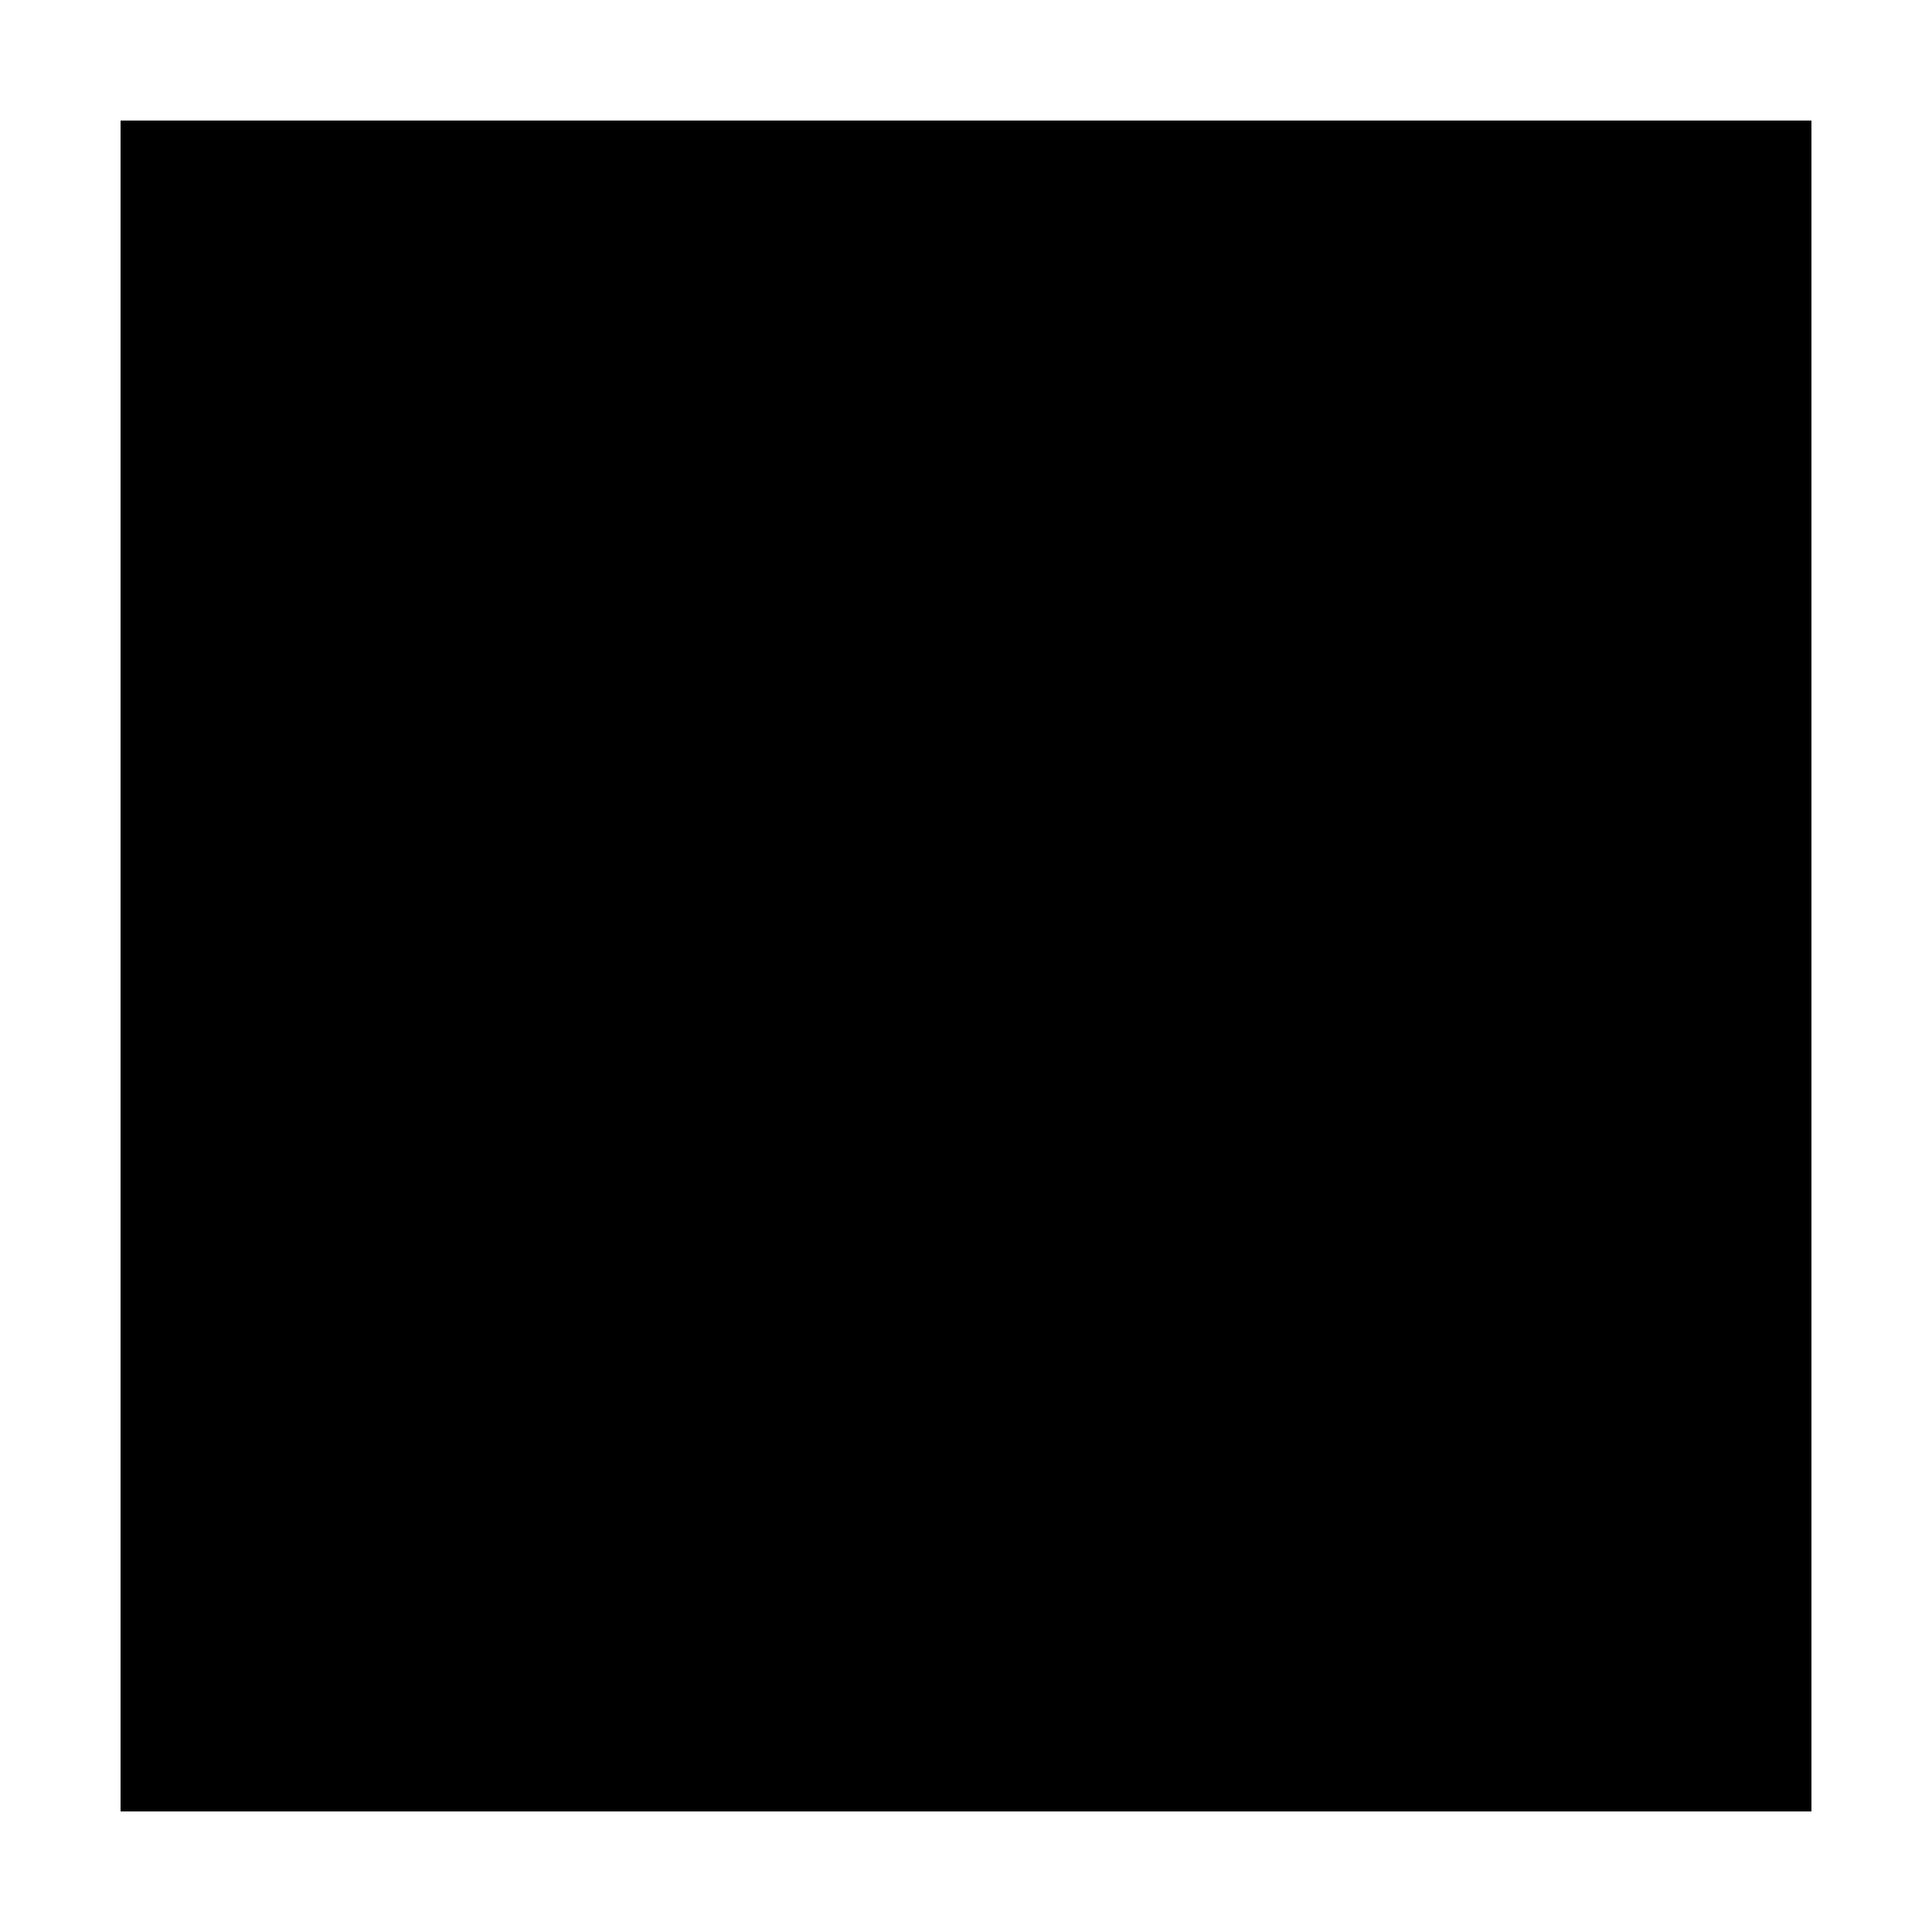
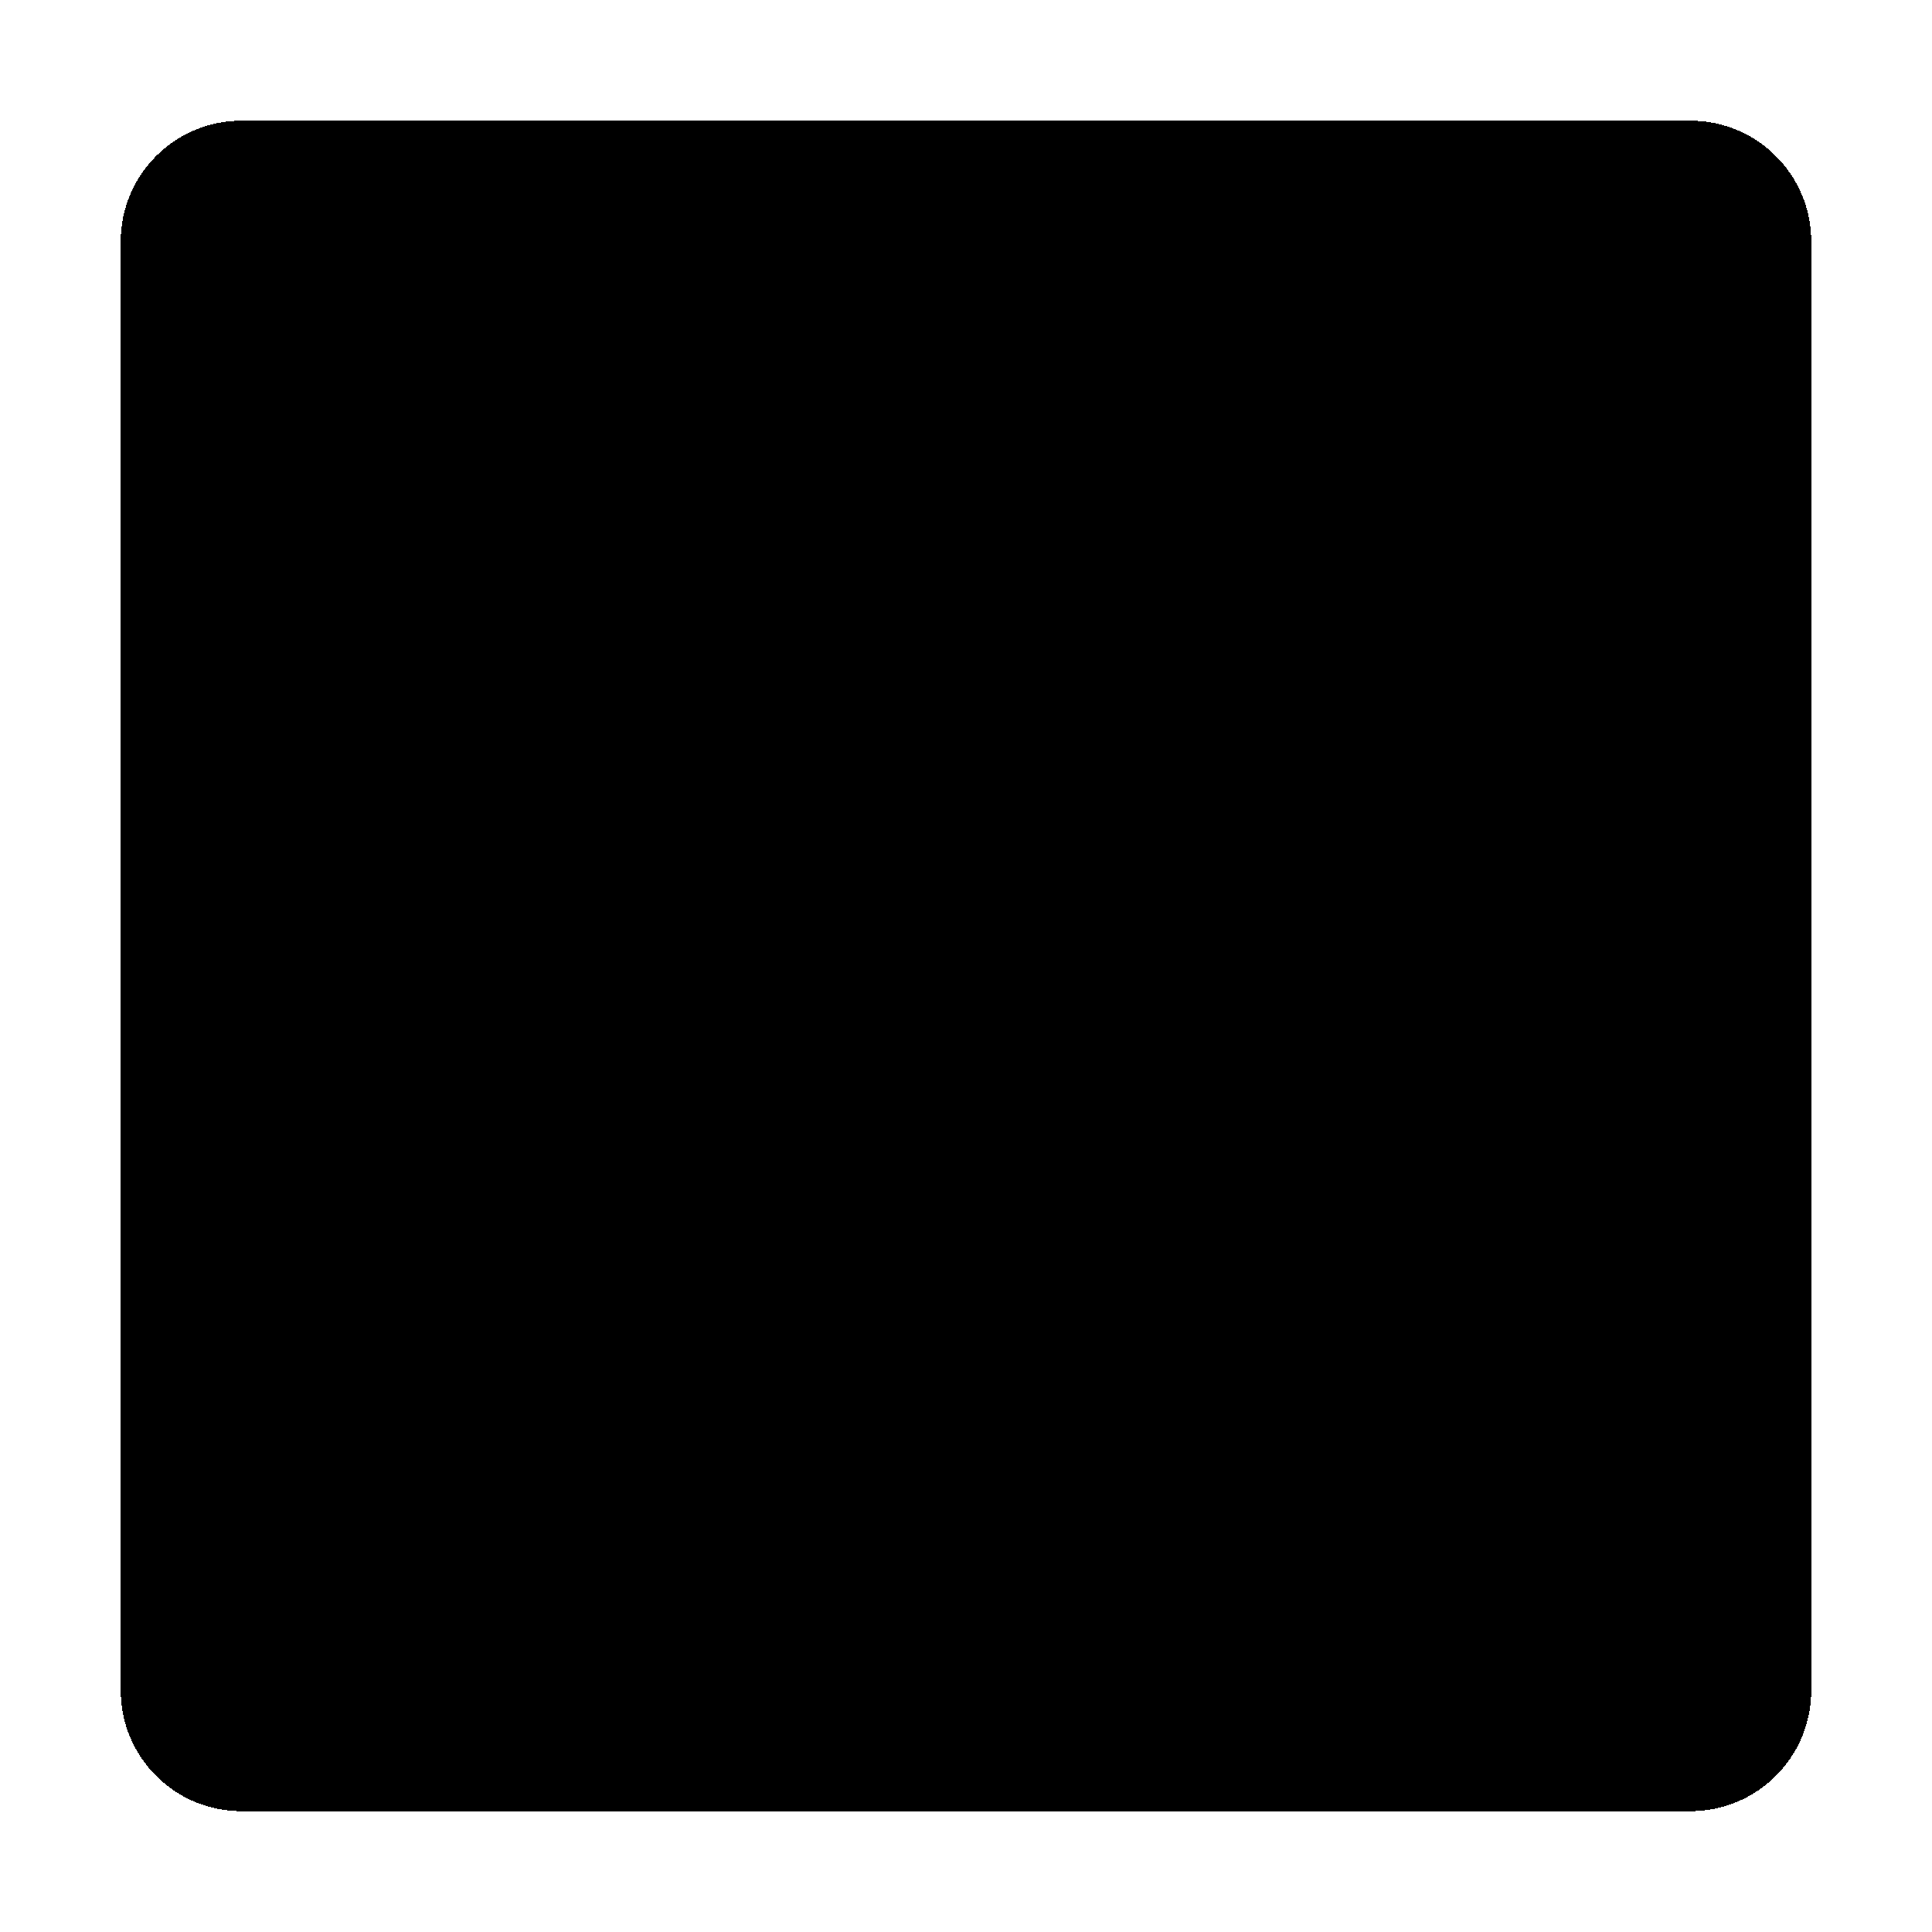
<svg xmlns="http://www.w3.org/2000/svg" xmlns:xlink="http://www.w3.org/1999/xlink" width="16" height="16" id="svg2" version="1.1" shape-rendering="crispEdges">
  <defs id="defs4">
    <linearGradient id="linearGradient5306">
      <stop style="stop-color:#ffffff;stop-opacity:0.099;" offset="0" id="stop5308" />
      <stop style="stop-color:#ffffff;stop-opacity:0;" offset="1" id="stop5310" />
    </linearGradient>
    <linearGradient id="linearGradient5290">
      <stop style="stop-color:#00ffff;stop-opacity:0.098;" offset="0" id="stop5292" />
      <stop id="stop6740" offset="0.5" style="stop-color:#00ff7f;stop-opacity:0.047;" />
      <stop style="stop-color:#00ff00;stop-opacity:0;" offset="1" id="stop5294" />
    </linearGradient>
    <linearGradient id="linearGradient5188">
      <stop style="stop-color:#64b5f6;stop-opacity:0.247;" offset="0" id="stop5198" />
      <stop style="stop-color:#64b5f6;stop-opacity:0;" offset="1" id="stop5192" />
    </linearGradient>
    <linearGradient id="linearGradient3975">
      <stop style="stop-color:#ff5555;stop-opacity:1;" offset="0" id="stop3977" />
    </linearGradient>
    <linearGradient id="linearGradient3969">
      <stop style="stop-color:#87cdde;stop-opacity:1;" offset="0" id="stop3971" />
    </linearGradient>
    <filter id="filter3945" x="0" y="6" width="1.2" style="color-interpolation-filters:sRGB">
      <feDiffuseLighting id="feDiffuseLighting3947" lighting-color="#fdfdfd" surfaceScale="121.495" diffuseConstant="28.448" />
    </filter>
    <filter id="filter3979" style="color-interpolation-filters:sRGB">
      <feFlood flood-opacity="0.2" flood-color="rgb(0,0,0)" result="flood" id="feFlood3981" />
      <feComposite in="flood" in2="SourceGraphic" operator="in" result="composite1" id="feComposite3983" />
      <feGaussianBlur stdDeviation="6" result="blur" id="feGaussianBlur3985" />
      <feOffset dx="0" dy="6" result="offset" id="feOffset3987" />
      <feComposite in="SourceGraphic" in2="offset" operator="over" result="fbSourceGraphic" id="feComposite3989" />
      <feColorMatrix result="fbSourceGraphicAlpha" in="fbSourceGraphic" values="0 0 0 -1 0 0 0 0 -1 0 0 0 0 -1 0 0 0 0 1 0" id="feColorMatrix3991" />
      <feFlood id="feFlood3993" flood-opacity="0.2" flood-color="rgb(0,0,0)" result="flood" in="fbSourceGraphic" />
      <feComposite id="feComposite3995" in2="fbSourceGraphic" in="flood" operator="in" result="composite1" />
      <feGaussianBlur id="feGaussianBlur3997" stdDeviation="6" result="blur" />
      <feOffset id="feOffset3999" dx="0" dy="6" result="offset" />
      <feComposite id="feComposite4001" in2="offset" in="fbSourceGraphic" operator="over" result="composite2" />
    </filter>
    <filter style="color-interpolation-filters:sRGB" id="filter3876">
      <feFlood flood-opacity="0.2" flood-color="rgb(0,0,0)" result="flood" id="feFlood3878" />
      <feComposite in="flood" in2="SourceGraphic" operator="in" result="composite1" id="feComposite3880" />
      <feGaussianBlur stdDeviation="6" result="blur" id="feGaussianBlur3882" />
      <feOffset dx="0" dy="6" result="offset" id="feOffset3884" />
      <feComposite in="SourceGraphic" in2="offset" operator="over" result="fbSourceGraphic" id="feComposite3886" />
      <feColorMatrix result="fbSourceGraphicAlpha" in="fbSourceGraphic" values="0 0 0 -1 0 0 0 0 -1 0 0 0 0 -1 0 0 0 0 1 0" id="feColorMatrix3888" />
      <feFlood id="feFlood3890" flood-opacity="0.397" flood-color="rgb(0,0,0)" result="flood" in="fbSourceGraphic" />
      <feComposite id="feComposite3892" in2="fbSourceGraphic" in="flood" operator="in" result="composite1" />
      <feGaussianBlur id="feGaussianBlur3894" stdDeviation="19.2" result="blur" />
      <feOffset id="feOffset3896" dx="0" dy="6" result="offset" />
      <feComposite id="feComposite3898" in2="offset" in="fbSourceGraphic" operator="over" result="fbSourceGraphic" />
      <feColorMatrix result="fbSourceGraphicAlpha" in="fbSourceGraphic" values="0 0 0 -1 0 0 0 0 -1 0 0 0 0 -1 0 0 0 0 1 0" id="feColorMatrix3900" />
      <feFlood id="feFlood3902" flood-opacity="0.8" flood-color="rgb(0,0,0)" result="flood" in="fbSourceGraphic" />
      <feComposite id="feComposite3904" in2="fbSourceGraphic" in="flood" operator="in" result="composite1" />
      <feGaussianBlur id="feGaussianBlur3906" stdDeviation="19.2" result="blur" />
      <feOffset id="feOffset3908" dx="0" dy="6" result="offset" />
      <feComposite id="feComposite3910" in2="offset" in="fbSourceGraphic" operator="over" result="fbSourceGraphic" />
      <feColorMatrix result="fbSourceGraphicAlpha" in="fbSourceGraphic" values="0 0 0 -1 0 0 0 0 -1 0 0 0 0 -1 0 0 0 0 1 0" id="feColorMatrix3912" />
      <feFlood id="feFlood3914" flood-opacity="0.8" flood-color="rgb(0,0,0)" result="flood" in="fbSourceGraphic" />
      <feComposite id="feComposite3916" in2="fbSourceGraphic" in="flood" operator="in" result="composite1" />
      <feGaussianBlur id="feGaussianBlur3918" stdDeviation="26.1" result="blur" />
      <feOffset id="feOffset3920" dx="0" dy="6" result="offset" />
      <feComposite id="feComposite3922" in2="offset" in="fbSourceGraphic" operator="over" result="fbSourceGraphic" />
      <feColorMatrix result="fbSourceGraphicAlpha" in="fbSourceGraphic" values="0 0 0 -1 0 0 0 0 -1 0 0 0 0 -1 0 0 0 0 1 0" id="feColorMatrix3924" />
      <feFlood id="feFlood3926" flood-opacity="0.8" flood-color="rgb(0,0,0)" result="flood" in="fbSourceGraphic" />
      <feComposite id="feComposite3928" in2="fbSourceGraphic" in="flood" operator="in" result="composite1" />
      <feGaussianBlur id="feGaussianBlur3930" stdDeviation="35.7" result="blur" />
      <feOffset id="feOffset3932" dx="0" dy="6" result="offset" />
      <feComposite id="feComposite3934" in2="offset" in="fbSourceGraphic" operator="over" result="fbSourceGraphic" />
      <feColorMatrix result="fbSourceGraphicAlpha" in="fbSourceGraphic" values="0 0 0 -1 0 0 0 0 -1 0 0 0 0 -1 0 0 0 0 1 0" id="feColorMatrix3936" />
      <feFlood id="feFlood3938" flood-opacity="0.8" flood-color="rgb(0,0,0)" result="flood" in="fbSourceGraphic" />
      <feComposite id="feComposite3940" in2="fbSourceGraphic" in="flood" operator="in" result="composite1" />
      <feGaussianBlur id="feGaussianBlur3942" stdDeviation="6" result="blur" />
      <feOffset id="feOffset3944" dx="0" dy="6" result="offset" />
      <feComposite id="feComposite3946" in2="offset" in="fbSourceGraphic" operator="over" result="fbSourceGraphic" />
      <feColorMatrix result="fbSourceGraphicAlpha" in="fbSourceGraphic" values="0 0 0 -1 0 0 0 0 -1 0 0 0 0 -1 0 0 0 0 1 0" id="feColorMatrix3948" />
      <feFlood id="feFlood3950" flood-opacity="0.8" flood-color="rgb(0,0,0)" result="flood" in="fbSourceGraphic" />
      <feComposite id="feComposite3952" in2="fbSourceGraphic" in="flood" operator="in" result="composite1" />
      <feGaussianBlur id="feGaussianBlur3954" stdDeviation="21.7" result="blur" />
      <feOffset id="feOffset3956" dx="0" dy="6" result="offset" />
      <feComposite id="feComposite3958" in2="offset" in="fbSourceGraphic" operator="over" result="fbSourceGraphic" />
      <feColorMatrix result="fbSourceGraphicAlpha" in="fbSourceGraphic" values="0 0 0 -1 0 0 0 0 -1 0 0 0 0 -1 0 0 0 0 1 0" id="feColorMatrix3960" />
      <feFlood id="feFlood3962" flood-opacity="0.8" flood-color="rgb(0,0,0)" result="flood" in="fbSourceGraphic" />
      <feComposite id="feComposite3964" in2="fbSourceGraphic" in="flood" operator="in" result="composite1" />
      <feGaussianBlur id="feGaussianBlur3966" stdDeviation="21.7" result="blur" />
      <feOffset id="feOffset3968" dx="0" dy="1.9" result="offset" />
      <feComposite id="feComposite3970" in2="offset" in="fbSourceGraphic" operator="over" result="fbSourceGraphic" />
      <feColorMatrix result="fbSourceGraphicAlpha" in="fbSourceGraphic" values="0 0 0 -1 0 0 0 0 -1 0 0 0 0 -1 0 0 0 0 1 0" id="feColorMatrix3972" />
      <feFlood id="feFlood3974" flood-opacity="0.8" flood-color="rgb(0,0,0)" result="flood" in="fbSourceGraphic" />
      <feComposite id="feComposite3976" in2="fbSourceGraphic" in="flood" operator="in" result="composite1" />
      <feGaussianBlur id="feGaussianBlur3978" stdDeviation="21.7" result="blur" />
      <feOffset id="feOffset3980" dx="3.6" dy="1.9" result="offset" />
      <feComposite id="feComposite3982" in2="offset" in="fbSourceGraphic" operator="over" result="fbSourceGraphic" />
      <feColorMatrix result="fbSourceGraphicAlpha" in="fbSourceGraphic" values="0 0 0 -1 0 0 0 0 -1 0 0 0 0 -1 0 0 0 0 1 0" id="feColorMatrix3984" />
      <feFlood id="feFlood3986" flood-opacity="0.8" flood-color="rgb(0,0,0)" result="flood" in="fbSourceGraphic" />
      <feComposite id="feComposite3988" in2="fbSourceGraphic" in="flood" operator="in" result="composite1" />
      <feGaussianBlur id="feGaussianBlur3990" stdDeviation="21.7" result="blur" />
      <feOffset id="feOffset3992" dx="9.6" dy="1.9" result="offset" />
      <feComposite id="feComposite3994" in2="offset" in="fbSourceGraphic" operator="over" result="fbSourceGraphic" />
      <feColorMatrix result="fbSourceGraphicAlpha" in="fbSourceGraphic" values="0 0 0 -1 0 0 0 0 -1 0 0 0 0 -1 0 0 0 0 1 0" id="feColorMatrix3996" />
      <feFlood id="feFlood3998" flood-opacity="0.8" flood-color="rgb(0,0,0)" result="flood" in="fbSourceGraphic" />
      <feComposite id="feComposite4000" in2="fbSourceGraphic" in="flood" operator="in" result="composite1" />
      <feGaussianBlur id="feGaussianBlur4002" stdDeviation="21.7" result="blur" />
      <feOffset id="feOffset4004" dx="1.2" dy="1.9" result="offset" />
      <feComposite id="feComposite4006" in2="offset" in="fbSourceGraphic" operator="over" result="fbSourceGraphic" />
      <feColorMatrix result="fbSourceGraphicAlpha" in="fbSourceGraphic" values="0 0 0 -1 0 0 0 0 -1 0 0 0 0 -1 0 0 0 0 1 0" id="feColorMatrix4008" />
      <feFlood id="feFlood4010" flood-opacity="0.8" flood-color="rgb(0,0,0)" result="flood" in="fbSourceGraphic" />
      <feComposite id="feComposite4012" in2="fbSourceGraphic" in="flood" operator="in" result="composite1" />
      <feGaussianBlur id="feGaussianBlur4014" stdDeviation="21.7" result="blur" />
      <feOffset id="feOffset4016" dx="-1.4" dy="1.9" result="offset" />
      <feComposite id="feComposite4018" in2="offset" in="fbSourceGraphic" operator="over" result="fbSourceGraphic" />
      <feColorMatrix result="fbSourceGraphicAlpha" in="fbSourceGraphic" values="0 0 0 -1 0 0 0 0 -1 0 0 0 0 -1 0 0 0 0 1 0" id="feColorMatrix4020" />
      <feFlood id="feFlood4022" flood-opacity="0.8" flood-color="rgb(0,0,0)" result="flood" in="fbSourceGraphic" />
      <feComposite id="feComposite4024" in2="fbSourceGraphic" in="flood" operator="in" result="composite1" />
      <feGaussianBlur id="feGaussianBlur4026" stdDeviation="21.7" result="blur" />
      <feOffset id="feOffset4028" dx="0.3" dy="1.9" result="offset" />
      <feComposite id="feComposite4030" in2="offset" in="fbSourceGraphic" operator="over" result="fbSourceGraphic" />
      <feColorMatrix result="fbSourceGraphicAlpha" in="fbSourceGraphic" values="0 0 0 -1 0 0 0 0 -1 0 0 0 0 -1 0 0 0 0 1 0" id="feColorMatrix4032" />
      <feFlood id="feFlood4034" flood-opacity="0.8" flood-color="rgb(0,0,0)" result="flood" in="fbSourceGraphic" />
      <feComposite id="feComposite4036" in2="fbSourceGraphic" in="flood" operator="in" result="composite1" />
      <feGaussianBlur id="feGaussianBlur4038" stdDeviation="21.7" result="blur" />
      <feOffset id="feOffset4040" dx="-8.04912e-16" dy="1.9" result="offset" />
      <feComposite id="feComposite4042" in2="offset" in="fbSourceGraphic" operator="over" result="fbSourceGraphic" />
      <feColorMatrix result="fbSourceGraphicAlpha" in="fbSourceGraphic" values="0 0 0 -1 0 0 0 0 -1 0 0 0 0 -1 0 0 0 0 1 0" id="feColorMatrix4044" />
      <feFlood id="feFlood4046" flood-opacity="0.8" flood-color="rgb(0,0,0)" result="flood" in="fbSourceGraphic" />
      <feComposite id="feComposite4048" in2="fbSourceGraphic" in="flood" operator="in" result="composite1" />
      <feGaussianBlur id="feGaussianBlur4050" stdDeviation="21.7" result="blur" />
      <feOffset id="feOffset4052" dx="-8.04912e-16" dy="3.6" result="offset" />
      <feComposite id="feComposite4054" in2="offset" in="fbSourceGraphic" operator="over" result="fbSourceGraphic" />
      <feColorMatrix result="fbSourceGraphicAlpha" in="fbSourceGraphic" values="0 0 0 -1 0 0 0 0 -1 0 0 0 0 -1 0 0 0 0 1 0" id="feColorMatrix4056" />
      <feFlood id="feFlood4058" flood-opacity="0.8" flood-color="rgb(0,0,0)" result="flood" in="fbSourceGraphic" />
      <feComposite id="feComposite4060" in2="fbSourceGraphic" in="flood" operator="in" result="composite1" />
      <feGaussianBlur id="feGaussianBlur4062" stdDeviation="6" result="blur" />
      <feOffset id="feOffset4064" dx="-8.04912e-16" dy="3.6" result="offset" />
      <feComposite id="feComposite4066" in2="offset" in="fbSourceGraphic" operator="over" result="fbSourceGraphic" />
      <feColorMatrix result="fbSourceGraphicAlpha" in="fbSourceGraphic" values="0 0 0 -1 0 0 0 0 -1 0 0 0 0 -1 0 0 0 0 1 0" id="feColorMatrix4080" />
      <feFlood id="feFlood4082" flood-opacity="0.8" flood-color="rgb(0,0,0)" result="flood" in="fbSourceGraphic" />
      <feComposite id="feComposite4084" in2="fbSourceGraphic" in="flood" operator="in" result="composite1" />
      <feGaussianBlur id="feGaussianBlur4086" stdDeviation="6" result="blur" />
      <feOffset id="feOffset4088" dx="-8.04912e-16" dy="3.6" result="offset" />
      <feComposite id="feComposite4090" in2="offset" in="fbSourceGraphic" operator="over" result="fbSourceGraphic" />
      <feColorMatrix result="fbSourceGraphicAlpha" in="fbSourceGraphic" values="0 0 0 -1 0 0 0 0 -1 0 0 0 0 -1 0 0 0 0 1 0" id="feColorMatrix4092" />
      <feFlood id="feFlood4094" flood-opacity="0.8" flood-color="rgb(0,0,0)" result="flood" in="fbSourceGraphic" />
      <feComposite id="feComposite4096" in2="fbSourceGraphic" in="flood" operator="in" result="composite1" />
      <feGaussianBlur id="feGaussianBlur4098" stdDeviation="6" result="blur" />
      <feOffset id="feOffset4100" dx="-8.04912e-16" dy="7.7" result="offset" />
      <feComposite id="feComposite4102" in2="offset" in="fbSourceGraphic" operator="over" result="fbSourceGraphic" />
      <feColorMatrix result="fbSourceGraphicAlpha" in="fbSourceGraphic" values="0 0 0 -1 0 0 0 0 -1 0 0 0 0 -1 0 0 0 0 1 0" id="feColorMatrix4104" />
      <feFlood id="feFlood4106" flood-opacity="0.8" flood-color="rgb(0,0,0)" result="flood" in="fbSourceGraphic" />
      <feComposite id="feComposite4108" in2="fbSourceGraphic" in="flood" operator="in" result="composite1" />
      <feGaussianBlur id="feGaussianBlur4110" stdDeviation="6" result="blur" />
      <feOffset id="feOffset4112" dx="-8.04912e-16" dy="11.6" result="offset" />
      <feComposite id="feComposite4114" in2="offset" in="fbSourceGraphic" operator="over" result="fbSourceGraphic" />
      <feColorMatrix result="fbSourceGraphicAlpha" in="fbSourceGraphic" values="0 0 0 -1 0 0 0 0 -1 0 0 0 0 -1 0 0 0 0 1 0" id="feColorMatrix4116" />
      <feFlood id="feFlood4118" flood-opacity="0.5" flood-color="rgb(0,0,0)" result="flood" in="fbSourceGraphic" />
      <feComposite id="feComposite4120" in2="fbSourceGraphic" in="flood" operator="in" result="composite1" />
      <feGaussianBlur id="feGaussianBlur4122" stdDeviation="6" result="blur" />
      <feOffset id="feOffset4124" dx="-8.04912e-16" dy="11.6" result="offset" />
      <feComposite id="feComposite4126" in2="offset" in="fbSourceGraphic" operator="over" result="fbSourceGraphic" />
      <feColorMatrix result="fbSourceGraphicAlpha" in="fbSourceGraphic" values="0 0 0 -1 0 0 0 0 -1 0 0 0 0 -1 0 0 0 0 1 0" id="feColorMatrix4128" />
      <feFlood id="feFlood4130" flood-opacity="0.3" flood-color="rgb(0,0,0)" result="flood" in="fbSourceGraphic" />
      <feComposite id="feComposite4132" in2="fbSourceGraphic" in="flood" operator="in" result="composite1" />
      <feGaussianBlur id="feGaussianBlur4134" stdDeviation="6" result="blur" />
      <feOffset id="feOffset4136" dx="-8.04912e-16" dy="11.6" result="offset" />
      <feComposite id="feComposite4138" in2="offset" in="fbSourceGraphic" operator="over" result="fbSourceGraphic" />
      <feColorMatrix result="fbSourceGraphicAlpha" in="fbSourceGraphic" values="0 0 0 -1 0 0 0 0 -1 0 0 0 0 -1 0 0 0 0 1 0" id="feColorMatrix4140" />
      <feFlood id="feFlood4142" flood-opacity="0.2" flood-color="rgb(0,0,0)" result="flood" in="fbSourceGraphic" />
      <feComposite id="feComposite4144" in2="fbSourceGraphic" in="flood" operator="in" result="composite1" />
      <feGaussianBlur id="feGaussianBlur4146" stdDeviation="6" result="blur" />
      <feOffset id="feOffset4148" dx="-8.04912e-16" dy="11.6" result="offset" />
      <feComposite id="feComposite4150" in2="offset" in="fbSourceGraphic" operator="over" result="fbSourceGraphic" />
      <feColorMatrix result="fbSourceGraphicAlpha" in="fbSourceGraphic" values="0 0 0 -1 0 0 0 0 -1 0 0 0 0 -1 0 0 0 0 1 0" id="feColorMatrix4152" />
      <feFlood id="feFlood4154" flood-opacity="0.2" flood-color="rgb(0,0,0)" result="flood" in="fbSourceGraphic" />
      <feComposite id="feComposite4156" in2="fbSourceGraphic" in="flood" operator="in" result="composite1" />
      <feGaussianBlur id="feGaussianBlur4158" stdDeviation="6" result="blur" />
      <feOffset id="feOffset4160" dx="-8.04912e-16" dy="11.6" result="offset" />
      <feComposite id="feComposite4162" in2="offset" in="fbSourceGraphic" operator="over" result="fbSourceGraphic" />
      <feColorMatrix result="fbSourceGraphicAlpha" in="fbSourceGraphic" values="0 0 0 -1 0 0 0 0 -1 0 0 0 0 -1 0 0 0 0 1 0" id="feColorMatrix4164" />
      <feFlood id="feFlood4166" flood-opacity="0.2" flood-color="rgb(0,0,0)" result="flood" in="fbSourceGraphic" />
      <feComposite id="feComposite4168" in2="fbSourceGraphic" in="flood" operator="in" result="composite1" />
      <feGaussianBlur id="feGaussianBlur4170" stdDeviation="6" result="blur" />
      <feOffset id="feOffset4172" dx="-8.04912e-16" dy="6" result="offset" />
      <feComposite id="feComposite4174" in2="offset" in="fbSourceGraphic" operator="over" result="composite2" />
    </filter>
    <filter id="filter4522" style="color-interpolation-filters:sRGB">
      <feGaussianBlur stdDeviation="3" id="feGaussianBlur4524" />
      <feColorMatrix result="fbSourceGraphic" values="1 0 0 0 0 0 1 0 0 0 0 0 1 0 0 0 0 0 6 -2.5 " id="feColorMatrix4526" />
    </filter>
    <filter id="filter4576" style="color-interpolation-filters:sRGB">
      <feGaussianBlur stdDeviation="3" id="feGaussianBlur4578" />
      <feColorMatrix result="fbSourceGraphic" values="1 0 0 0 0 0 1 0 0 0 0 0 1 0 0 0 0 0 6 -2.5 " id="feColorMatrix4580" />
    </filter>
    <filter id="filter4576-0" style="color-interpolation-filters:sRGB">
      <feGaussianBlur stdDeviation="3" id="feGaussianBlur4578-8" />
      <feColorMatrix result="fbSourceGraphic" values="1 0 0 0 0 0 1 0 0 0 0 0 1 0 0 0 0 0 6 -2.5 " id="feColorMatrix4580-0" />
    </filter>
    <filter id="filter4576-0-0" style="color-interpolation-filters:sRGB">
      <feGaussianBlur stdDeviation="3" id="feGaussianBlur4578-8-5" />
      <feColorMatrix result="fbSourceGraphic" values="1 0 0 0 0 0 1 0 0 0 0 0 1 0 0 0 0 0 6 -2.5 " id="feColorMatrix4580-0-2" />
    </filter>
    <filter id="filter4576-0-0-4" style="color-interpolation-filters:sRGB">
      <feGaussianBlur stdDeviation="3" id="feGaussianBlur4578-8-5-2" />
      <feColorMatrix result="fbSourceGraphic" values="1 0 0 0 0 0 1 0 0 0 0 0 1 0 0 0 0 0 6 -2.5 " id="feColorMatrix4580-0-2-7" />
    </filter>
    <radialGradient xlink:href="#linearGradient5306" id="radialGradient5296" cx="9" cy="1032.112" fx="9" fy="1032.112" r="10.125" gradientUnits="userSpaceOnUse" gradientTransform="matrix(1.944444,0,0,1.944447,-13.5625,-977.5881)" />
    <linearGradient xlink:href="#linearGradient5306" id="linearGradient5312" x1="-15.75" y1="1029.3" x2="23.625" y2="1029.3" gradientUnits="userSpaceOnUse" />
    <linearGradient id="linearGradient3783-1">
      <stop id="stop3785-2" offset="0" style="stop-color:#1e94d3;stop-opacity:1;" />
      <stop style="stop-color:#1e94d3;stop-opacity:1;" offset="1" id="stop3803-6" />
    </linearGradient>
    <linearGradient gradientUnits="userSpaceOnUse" y2="50" x2="30" y1="90" x1="-10" id="linearGradient3827-7" xlink:href="#linearGradient3783-1" />
    <linearGradient gradientUnits="userSpaceOnUse" y2="50" x2="30" y1="90" x1="-10" id="linearGradient3827" xlink:href="#linearGradient3783" />
    <linearGradient id="linearGradient3783">
      <stop id="stop3785" offset="0" style="stop-color:#1e94d3;stop-opacity:1;" />
      <stop style="stop-color:#1e94d3;stop-opacity:1;" offset="1" id="stop3803" />
    </linearGradient>
    <linearGradient id="linearGradient3821">
      <stop id="stop3823" offset="0" style="stop-color:#37aee2;stop-opacity:1;" />
      <stop id="stop3825" offset="1" style="stop-color:#1e96c8;stop-opacity:1;" />
    </linearGradient>
    <linearGradient id="linearGradient3829">
      <stop style="stop-color:#1f96d4;stop-opacity:1;" offset="0" id="stop3831" />
      <stop style="stop-color:#37aee2;stop-opacity:1;" offset="1" id="stop3833" />
    </linearGradient>
    <linearGradient id="linearGradient3877">
      <stop id="stop3879" offset="0" style="stop-color:#eff7fc;stop-opacity:1;" />
      <stop id="stop3881" offset="1" style="stop-color:#ffffff;stop-opacity:1;" />
    </linearGradient>
    <linearGradient id="linearGradient3689">
      <stop id="stop3691" offset="0" style="stop-color:#f68000;stop-opacity:1;" />
      <stop id="stop3693" offset="1" style="stop-color:#fd9800;stop-opacity:1;" />
    </linearGradient>
    <linearGradient id="linearGradient3675">
      <stop id="stop3677" offset="0" style="stop-color:#ffb900;stop-opacity:1;" />
      <stop id="stop3679" offset="1" style="stop-color:#ffd76b;stop-opacity:1;" />
    </linearGradient>
    <linearGradient y2="463.262" x2="412.23" y1="461.921" x1="-113.893" gradientUnits="userSpaceOnUse" id="linearGradient3840" xlink:href="#linearGradient3675" />
    <linearGradient id="linearGradient3634">
      <stop style="stop-color:#7a8288;stop-opacity:1;" offset="0" id="stop3636" />
      <stop id="stop3638" offset="0.076" style="stop-color:#9fa3a7;stop-opacity:1;" />
      <stop style="stop-color:#7d858b;stop-opacity:1;" offset="1" id="stop3640" />
    </linearGradient>
    <linearGradient y2="12.703" x2="151.346" y1="-0.642" x1="107.209" gradientTransform="matrix(0.2822222,0,0,0.2822222,-0.1398399,-0.01181449)" gradientUnits="userSpaceOnUse" id="linearGradient3838" xlink:href="#linearGradient3634" />
    <linearGradient id="linearGradient3712">
      <stop id="stop3714" offset="0" style="stop-color:#a1abb2;stop-opacity:1;" />
      <stop style="stop-color:#eaeced;stop-opacity:1;" offset="0.148" id="stop3720" />
      <stop id="stop3716" offset="1" style="stop-color:#c6ccd0;stop-opacity:1;" />
    </linearGradient>
    <linearGradient y2="27.389" x2="164.759" y1="12.641" x1="104.886" gradientUnits="userSpaceOnUse" id="linearGradient3836" xlink:href="#linearGradient3712" />
    <linearGradient id="linearGradient3702">
      <stop id="stop3704" offset="0" style="stop-color:#7a8288;stop-opacity:1;" />
      <stop style="stop-color:#9fa3a7;stop-opacity:1;" offset="0.529" id="stop3710" />
      <stop id="stop3706" offset="1" style="stop-color:#7d858b;stop-opacity:1;" />
    </linearGradient>
    <linearGradient y2="268.415" x2="334.031" y1="252.484" x1="18.875" gradientUnits="userSpaceOnUse" id="linearGradient3834" xlink:href="#linearGradient3702" />
    <linearGradient id="linearGradient3626">
      <stop style="stop-color:#a1abb2;stop-opacity:1;" offset="0" id="stop3628" />
      <stop id="stop3630" offset="0.083" style="stop-color:#eaeced;stop-opacity:1;" />
      <stop style="stop-color:#c6ccd0;stop-opacity:1;" offset="1" id="stop3632" />
    </linearGradient>
    <linearGradient y2="290.7" x2="278.432" y1="228.6" x1="44.104" gradientUnits="userSpaceOnUse" id="linearGradient3832" xlink:href="#linearGradient3626" />
    <linearGradient id="linearGradient3646">
      <stop id="stop3648" offset="0" style="stop-color:#f48200;stop-opacity:0;" />
      <stop style="stop-color:#f48200;stop-opacity:0.728;" offset="0.589" id="stop3654" />
      <stop id="stop3658" offset="0.816" style="stop-color:#cc5f00;stop-opacity:1;" />
      <stop id="stop3650" offset="1" style="stop-color:#a43d00;stop-opacity:1;" />
    </linearGradient>
    <linearGradient y2="55.356" x2="261.622" y1="70.105" x1="115.202" gradientUnits="userSpaceOnUse" id="linearGradient3830" xlink:href="#linearGradient3646" />
    <linearGradient id="linearGradient3668">
      <stop style="stop-color:#9b4400;stop-opacity:1;" offset="0" id="stop3670" />
      <stop style="stop-color:#e56300;stop-opacity:1;" offset="1" id="stop3672" />
    </linearGradient>
    <linearGradient y2="108.988" x2="93.522" y1="102.284" x1="64.751" gradientUnits="userSpaceOnUse" id="linearGradient3828" xlink:href="#linearGradient3668" />
    <linearGradient id="linearGradient3649">
      <stop id="stop3651" offset="0" style="stop-color:#e26400;stop-opacity:1;" />
      <stop id="stop3653" offset="1" style="stop-color:#ffb900;stop-opacity:1;" />
    </linearGradient>
    <linearGradient y2="125.316" x2="44.376" y1="100.342" x1="40.775" gradientTransform="matrix(1,0,0,1.020233,0,-1.423461)" gradientUnits="userSpaceOnUse" id="linearGradient3826" xlink:href="#linearGradient3649" />
    <linearGradient id="linearGradient3689-2">
      <stop id="stop3691-2" offset="0" style="stop-color:#f68000;stop-opacity:1;" />
      <stop id="stop3693-3" offset="1" style="stop-color:#fd9800;stop-opacity:1;" />
    </linearGradient>
    <linearGradient id="linearGradient3675-8">
      <stop id="stop3677-4" offset="0" style="stop-color:#ffb900;stop-opacity:1;" />
      <stop id="stop3679-7" offset="1" style="stop-color:#ffd76b;stop-opacity:1;" />
    </linearGradient>
    <linearGradient y2="463.262" x2="412.23" y1="461.921" x1="-113.893" gradientUnits="userSpaceOnUse" id="linearGradient3840-4" xlink:href="#linearGradient3675-8" />
    <linearGradient id="linearGradient3634-7">
      <stop style="stop-color:#7a8288;stop-opacity:1;" offset="0" id="stop3636-4" />
      <stop id="stop3638-6" offset="0.076" style="stop-color:#9fa3a7;stop-opacity:1;" />
      <stop style="stop-color:#7d858b;stop-opacity:1;" offset="1" id="stop3640-9" />
    </linearGradient>
    <linearGradient y2="12.703" x2="151.346" y1="-0.642" x1="107.209" gradientTransform="matrix(0.2822222,0,0,0.2822222,-0.1398399,-0.01181449)" gradientUnits="userSpaceOnUse" id="linearGradient3838-1" xlink:href="#linearGradient3634-7" />
    <linearGradient id="linearGradient3712-7">
      <stop id="stop3714-7" offset="0" style="stop-color:#a1abb2;stop-opacity:1;" />
      <stop style="stop-color:#eaeced;stop-opacity:1;" offset="0.148" id="stop3720-2" />
      <stop id="stop3716-3" offset="1" style="stop-color:#c6ccd0;stop-opacity:1;" />
    </linearGradient>
    <linearGradient y2="27.389" x2="164.759" y1="12.641" x1="104.886" gradientUnits="userSpaceOnUse" id="linearGradient3836-7" xlink:href="#linearGradient3712-7" />
    <linearGradient id="linearGradient3702-3">
      <stop id="stop3704-5" offset="0" style="stop-color:#7a8288;stop-opacity:1;" />
      <stop style="stop-color:#9fa3a7;stop-opacity:1;" offset="0.529" id="stop3710-4" />
      <stop id="stop3706-4" offset="1" style="stop-color:#7d858b;stop-opacity:1;" />
    </linearGradient>
    <linearGradient y2="268.415" x2="334.031" y1="252.484" x1="18.875" gradientUnits="userSpaceOnUse" id="linearGradient3834-9" xlink:href="#linearGradient3702-3" />
    <linearGradient id="linearGradient3626-6">
      <stop style="stop-color:#a1abb2;stop-opacity:1;" offset="0" id="stop3628-0" />
      <stop id="stop3630-5" offset="0.083" style="stop-color:#eaeced;stop-opacity:1;" />
      <stop style="stop-color:#c6ccd0;stop-opacity:1;" offset="1" id="stop3632-7" />
    </linearGradient>
    <linearGradient y2="290.7" x2="278.432" y1="228.6" x1="44.104" gradientUnits="userSpaceOnUse" id="linearGradient3832-3" xlink:href="#linearGradient3626-6" />
    <linearGradient id="linearGradient3646-6">
      <stop id="stop3648-6" offset="0" style="stop-color:#f48200;stop-opacity:0;" />
      <stop style="stop-color:#f48200;stop-opacity:0.728;" offset="0.589" id="stop3654-6" />
      <stop id="stop3658-4" offset="0.816" style="stop-color:#cc5f00;stop-opacity:1;" />
      <stop id="stop3650-0" offset="1" style="stop-color:#a43d00;stop-opacity:1;" />
    </linearGradient>
    <linearGradient y2="55.356" x2="261.622" y1="70.105" x1="115.202" gradientUnits="userSpaceOnUse" id="linearGradient3830-6" xlink:href="#linearGradient3646-6" />
    <linearGradient id="linearGradient3668-5">
      <stop style="stop-color:#9b4400;stop-opacity:1;" offset="0" id="stop3670-3" />
      <stop style="stop-color:#e56300;stop-opacity:1;" offset="1" id="stop3672-2" />
    </linearGradient>
    <linearGradient y2="108.988" x2="93.522" y1="102.284" x1="64.751" gradientUnits="userSpaceOnUse" id="linearGradient3828-1" xlink:href="#linearGradient3668-5" />
    <linearGradient id="linearGradient3649-3">
      <stop id="stop3651-9" offset="0" style="stop-color:#e26400;stop-opacity:1;" />
      <stop id="stop3653-7" offset="1" style="stop-color:#ffb900;stop-opacity:1;" />
    </linearGradient>
    <linearGradient y2="125.316" x2="44.376" y1="100.342" x1="40.775" gradientTransform="matrix(1,0,0,1.020233,0,-1.423461)" gradientUnits="userSpaceOnUse" id="linearGradient3826-1" xlink:href="#linearGradient3649-3" />
    <linearGradient id="linearGradient2460" y2="44.984" gradientUnits="userSpaceOnUse" x2="19.36" y1="21.031" x1="19.245">
      <stop id="stop3602" style="stop-color:#fafafa;stop-opacity:1;" offset="0" />
      <stop id="stop3604" style="stop-color:#f0f0f0;stop-opacity:1;" offset="1" />
    </linearGradient>
    <linearGradient xlink:href="#linearGradient2460" id="linearGradient3157" gradientUnits="userSpaceOnUse" gradientTransform="matrix(12.10256,0,0,12.10256,-34.46825,-46.18711)" x1="18.93" y1="6.295" x2="19.36" y2="36.644" />
    <linearGradient id="linearGradient5479-2">
      <stop id="stop5481-7" offset="0" style="stop-color:#be5300;stop-opacity:1;" />
      <stop style="stop-color:#f07300;stop-opacity:1" offset="0.763" id="stop5483-4" />
      <stop id="stop5485-2" offset="1" style="stop-color:#e67700;stop-opacity:1;" />
    </linearGradient>
    <linearGradient y2="134.644" x2="128.507" y1="101.118" x1="4.11" gradientTransform="matrix(1.235159,0,0,1.235159,262.2571,326.9873)" gradientUnits="userSpaceOnUse" id="linearGradient3900" xlink:href="#linearGradient5479-2" />
    <linearGradient id="linearGradient5479-6">
      <stop style="stop-color:#be5300;stop-opacity:1;" offset="0" id="stop5481-6" />
      <stop id="stop5483-0" offset="0.763" style="stop-color:#f07300;stop-opacity:1" />
      <stop style="stop-color:#e67700;stop-opacity:1;" offset="1" id="stop5485-5" />
    </linearGradient>
    <linearGradient xlink:href="#linearGradient5479-6" id="linearGradient5467-1" gradientUnits="userSpaceOnUse" gradientTransform="matrix(1.235159,0,0,1.235159,262.2571,326.9873)" x1="4.11" y1="101.118" x2="128.507" y2="134.644" />
    <linearGradient id="linearGradient5447">
      <stop id="stop5451" offset="0" style="stop-color:#e66e00;stop-opacity:1;" />
      <stop style="stop-color:#e67700;stop-opacity:1;" offset="1" id="stop5453" />
    </linearGradient>
    <linearGradient id="linearGradient5479">
      <stop style="stop-color:#be5300;stop-opacity:1;" offset="0" id="stop5481" />
      <stop id="stop5483" offset="0.763" style="stop-color:#f07300;stop-opacity:1" />
      <stop style="stop-color:#e67700;stop-opacity:1;" offset="1" id="stop5485" />
    </linearGradient>
    <linearGradient xlink:href="#linearGradient5479" id="linearGradient5467" gradientUnits="userSpaceOnUse" gradientTransform="matrix(1.235159,0,0,1.235159,262.2571,326.9873)" x1="4.11" y1="101.118" x2="128.507" y2="134.644" />
    <linearGradient gradientTransform="matrix(1.005865,0,0,0.994169,100,0)" gradientUnits="userSpaceOnUse" id="linearGradient3416" y2="7.017" x2="45.448" y1="92.54" x1="45.448">
      <stop offset="0" style="stop-color:#000000;stop-opacity:1" id="stop3418" />
      <stop offset="1" style="stop-color:#000000;stop-opacity:0.588" id="stop3420" />
    </linearGradient>
    <linearGradient xlink:href="#ButtonShadow-0-1-1-5" id="linearGradient5342" gradientUnits="userSpaceOnUse" gradientTransform="matrix(1.007415,0,0,1.007415,-810.4888,593.1369)" x1="1012.513" y1="484.417" x2="1006.808" y2="20.626" />
    <linearGradient gradientTransform="matrix(1.005865,0,0,0.994169,100,0)" gradientUnits="userSpaceOnUse" id="linearGradient3409" y2="7.017" x2="45.448" y1="92.54" x1="45.448">
      <stop offset="0" style="stop-color:#000000;stop-opacity:1" id="stop3411" />
      <stop offset="1" style="stop-color:#000000;stop-opacity:0.588" id="stop3413" />
    </linearGradient>
    <linearGradient gradientTransform="matrix(1.005865,0,0,0.994169,100,0)" gradientUnits="userSpaceOnUse" id="linearGradient3402" y2="7.017" x2="45.448" y1="92.54" x1="45.448">
      <stop offset="0" style="stop-color:#000000;stop-opacity:1" id="stop3404" />
      <stop offset="1" style="stop-color:#000000;stop-opacity:0.588" id="stop3406" />
    </linearGradient>
    <linearGradient gradientTransform="matrix(1.005865,0,0,0.994169,100,0)" gradientUnits="userSpaceOnUse" id="linearGradient3395" y2="7.017" x2="45.448" y1="92.54" x1="45.448">
      <stop offset="0" style="stop-color:#000000;stop-opacity:1" id="stop3397" />
      <stop offset="1" style="stop-color:#000000;stop-opacity:0.588" id="stop3399" />
    </linearGradient>
    <linearGradient gradientTransform="matrix(1.005865,0,0,0.994169,100,0)" gradientUnits="userSpaceOnUse" id="ButtonShadow-0-1-1-5" y2="7.017" x2="45.448" y1="92.54" x1="45.448">
      <stop offset="0" style="stop-color:#000000;stop-opacity:1" id="stop3750-8-9-3-6" />
      <stop offset="1" style="stop-color:#000000;stop-opacity:0.588" id="stop3752-5-6-4-2" />
    </linearGradient>
    <linearGradient id="linearGradient4046">
      <stop offset="0" style="stop-color:#000000;stop-opacity:1;" id="stop4048" />
      <stop offset="1" style="stop-color:#ffffff;stop-opacity:0.2" id="stop4050" />
    </linearGradient>
    <linearGradient id="linearGradient3737">
      <stop offset="0" style="stop-color:#ffffff;stop-opacity:1" id="stop3739" />
      <stop offset="1" style="stop-color:#ffffff;stop-opacity:0" id="stop3741" />
    </linearGradient>
    <linearGradient id="linearGradient4487">
      <stop offset="0" style="stop-color:#000000;stop-opacity:1" id="stop4489" />
      <stop offset="1" style="stop-color:#000000;stop-opacity:0" id="stop4491" />
    </linearGradient>
    <linearGradient y2="251.661" x2="1011.953" y1="476.26" x1="1016.104" gradientTransform="translate(-146.2203,369.0885)" gradientUnits="userSpaceOnUse" id="linearGradient4082" xlink:href="#linearGradient4487" />
    <linearGradient xlink:href="#SVGID_2_" id="linearGradient3803" x1="259.994" y1="44" x2="259.994" y2="464" gradientUnits="userSpaceOnUse" />
    <linearGradient y2="217.459" x2="200.051" y1="185.074" x1="200.051" gradientTransform="matrix(9.257474,0,0,9.257474,-1595.928,-1607.211)" gradientUnits="userSpaceOnUse" id="linearGradient3017" xlink:href="#SVGID_2_" />
    <linearGradient xlink:href="#SVGID_2_" id="linearGradient3021" gradientUnits="userSpaceOnUse" gradientTransform="matrix(13.57763,0,0,13.57763,-2026.162,-2566.71)" x1="200.051" y1="185.074" x2="200.051" y2="217.459" />
    <linearGradient y2="217.459" x2="200.051" y1="185.074" x1="200.051" gradientUnits="userSpaceOnUse" id="SVGID_2_">
      <stop id="stop13" style="stop-color:#61B74A" offset="0" />
      <stop id="stop15" style="stop-color:#449934" offset="1" />
    </linearGradient>
    <radialGradient gradientUnits="userSpaceOnUse" gradientTransform="matrix(1,0,0,1.049991,0,-19.27059)" r="191.619" fy="385.484" fx="558.354" cy="385.484" cx="558.354" id="radialGradient3867" xlink:href="#XMLID_74_-8-1" />
    <linearGradient y2="48.085" x2="78.466" y1="56.301" x1="64.478" gradientUnits="userSpaceOnUse" id="XMLID_74_-8-1">
      <stop id="stop155-3-8" style="stop-color:#ffffff;stop-opacity:1;" offset="0" />
      <stop id="stop157-94-6" style="stop-color:#e6e6e6;stop-opacity:1;" offset="1" />
    </linearGradient>
  </defs>
  <g id="layer2" transform="translate(1.000843,1.0005)">
-     <g transform="translate(-4.29e-5)" id="g4" />
-     <path id="rect2314" style="fill:#000000;stroke-width:2;stroke-linecap:square;paint-order:markers stroke fill" d="m 1,1 v 14 c 4.667,0 9.333,0 14,0 V 1 C 10.333,1 5.667,1 1,1 Z" transform="translate(-1.000843,-1.0005)" />
+     <rect style="opacity:1;fill:#000000;stroke:none;stroke-width:2;paint-order:markers stroke fill" id="rect6873" width="14" height="14" x="-0.001" y="-0.001" ry="1" />
  </g>
</svg>
